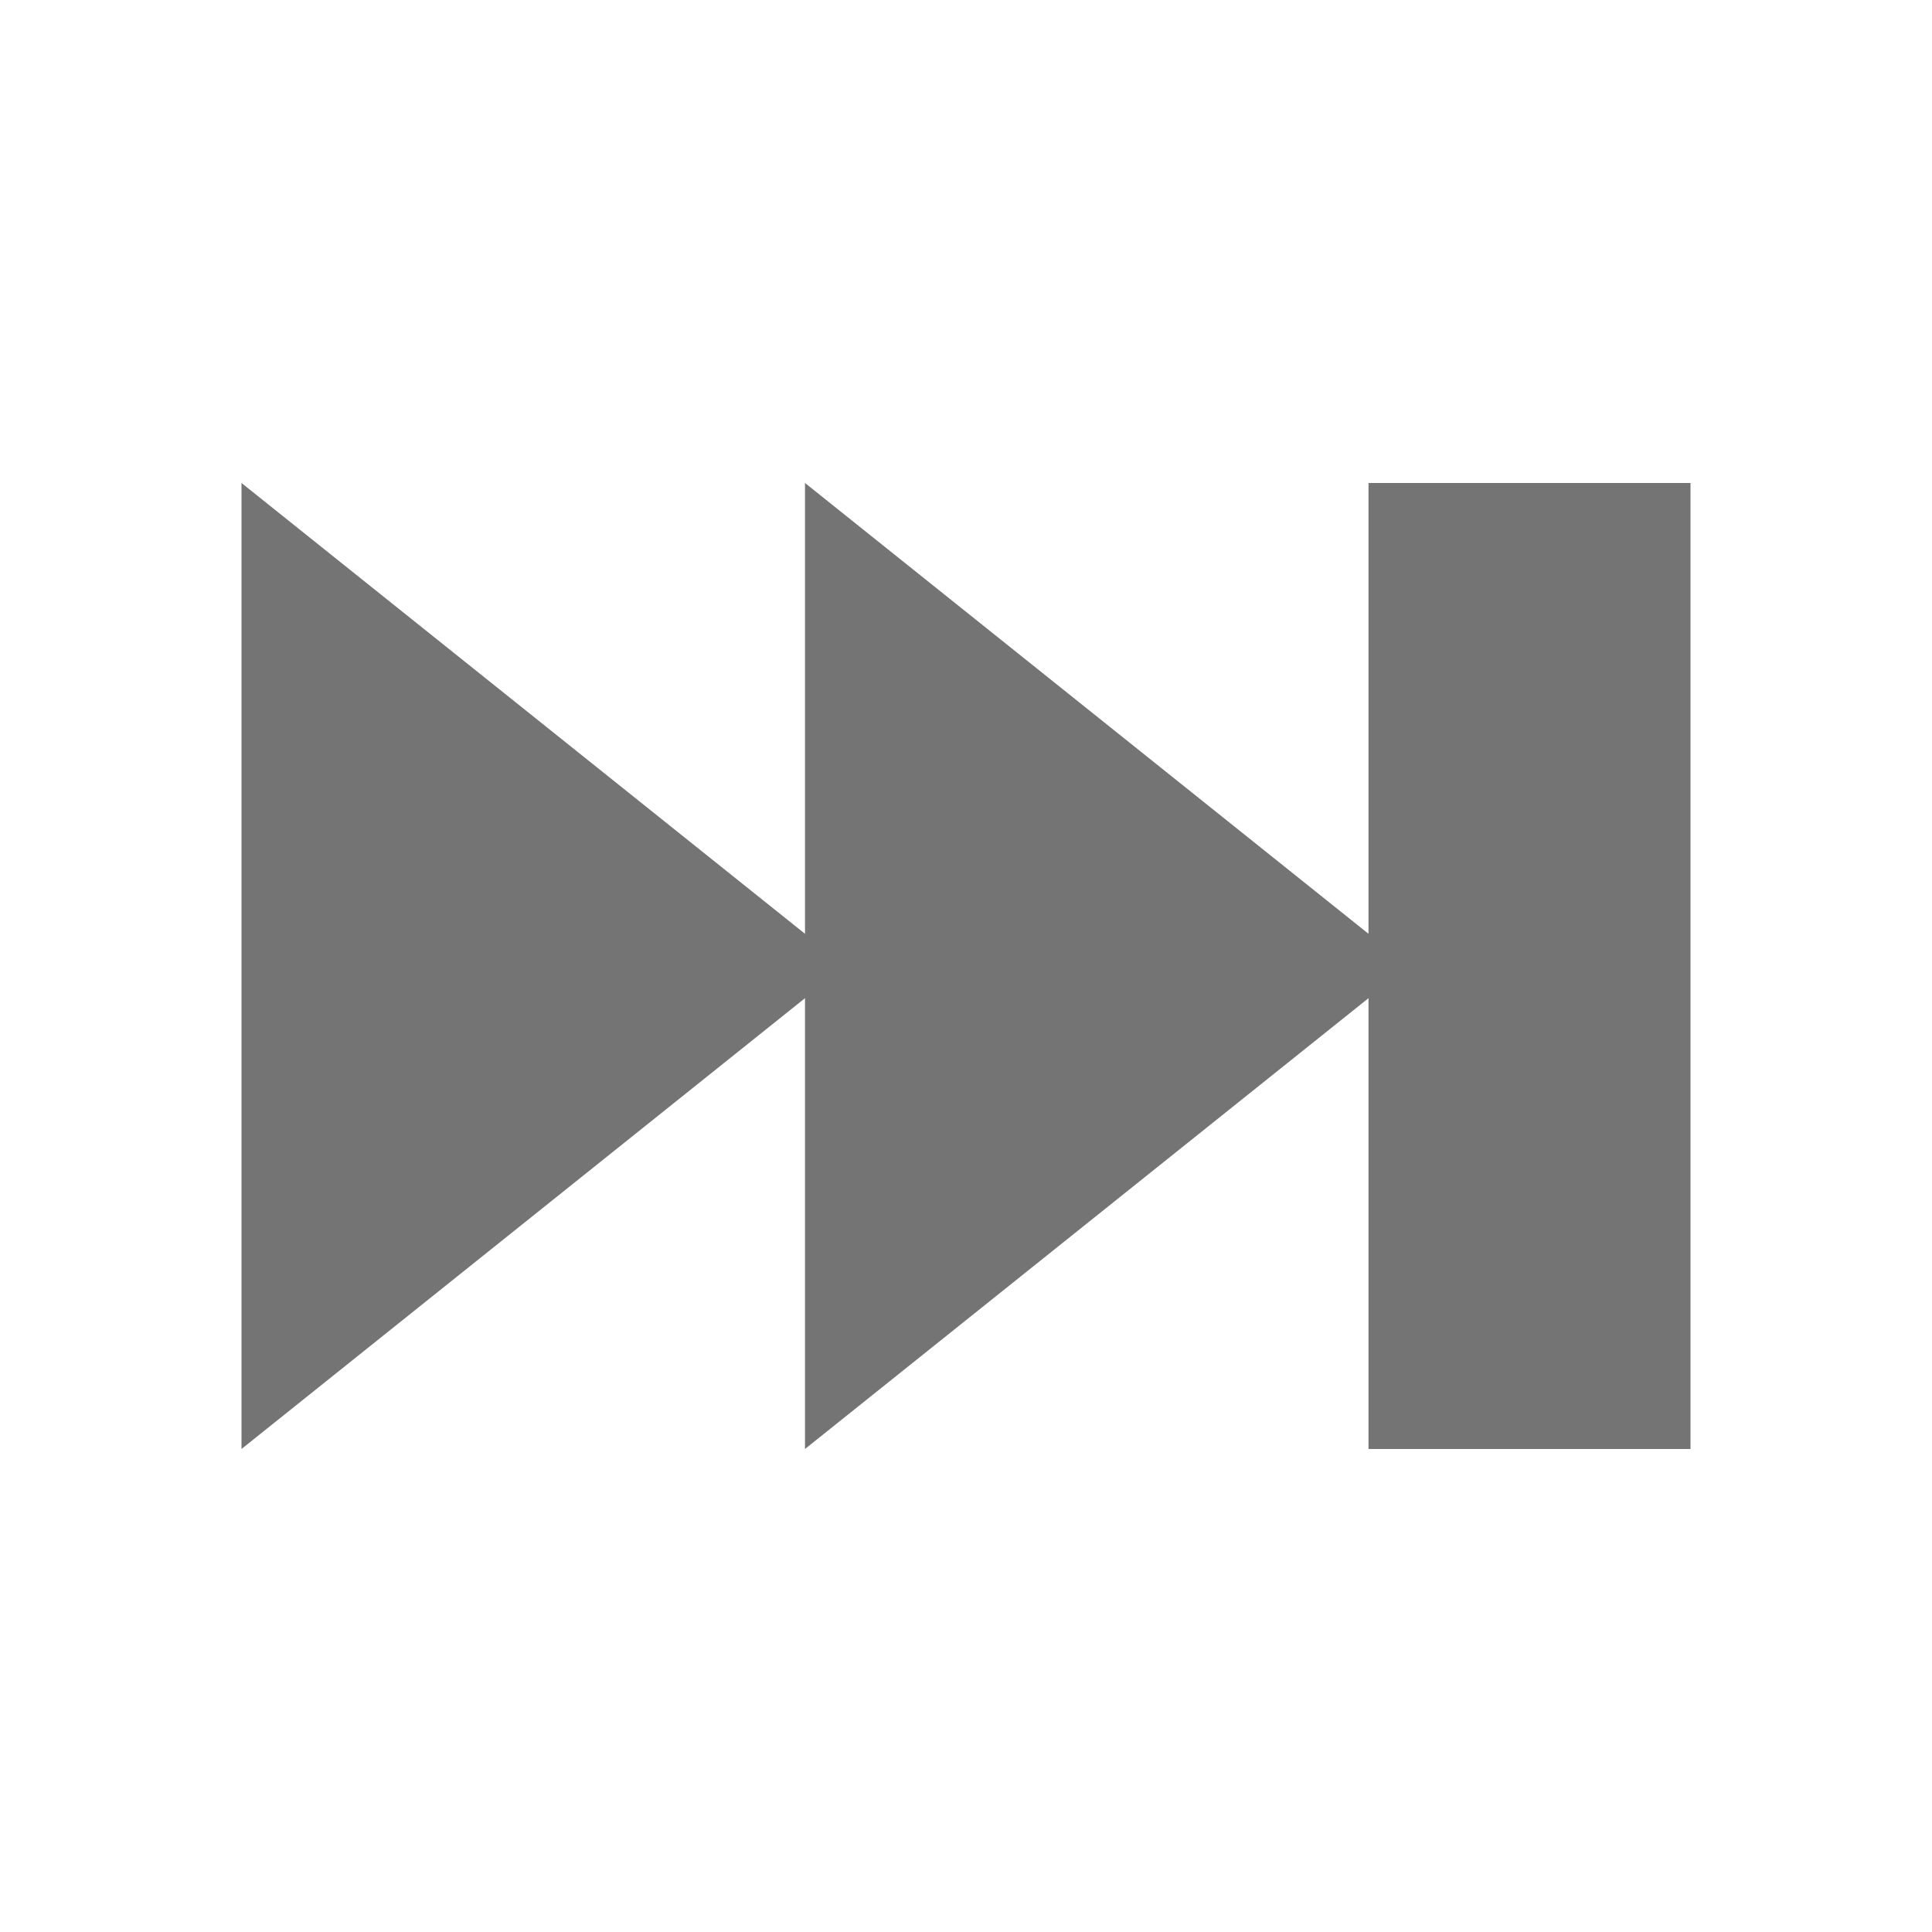
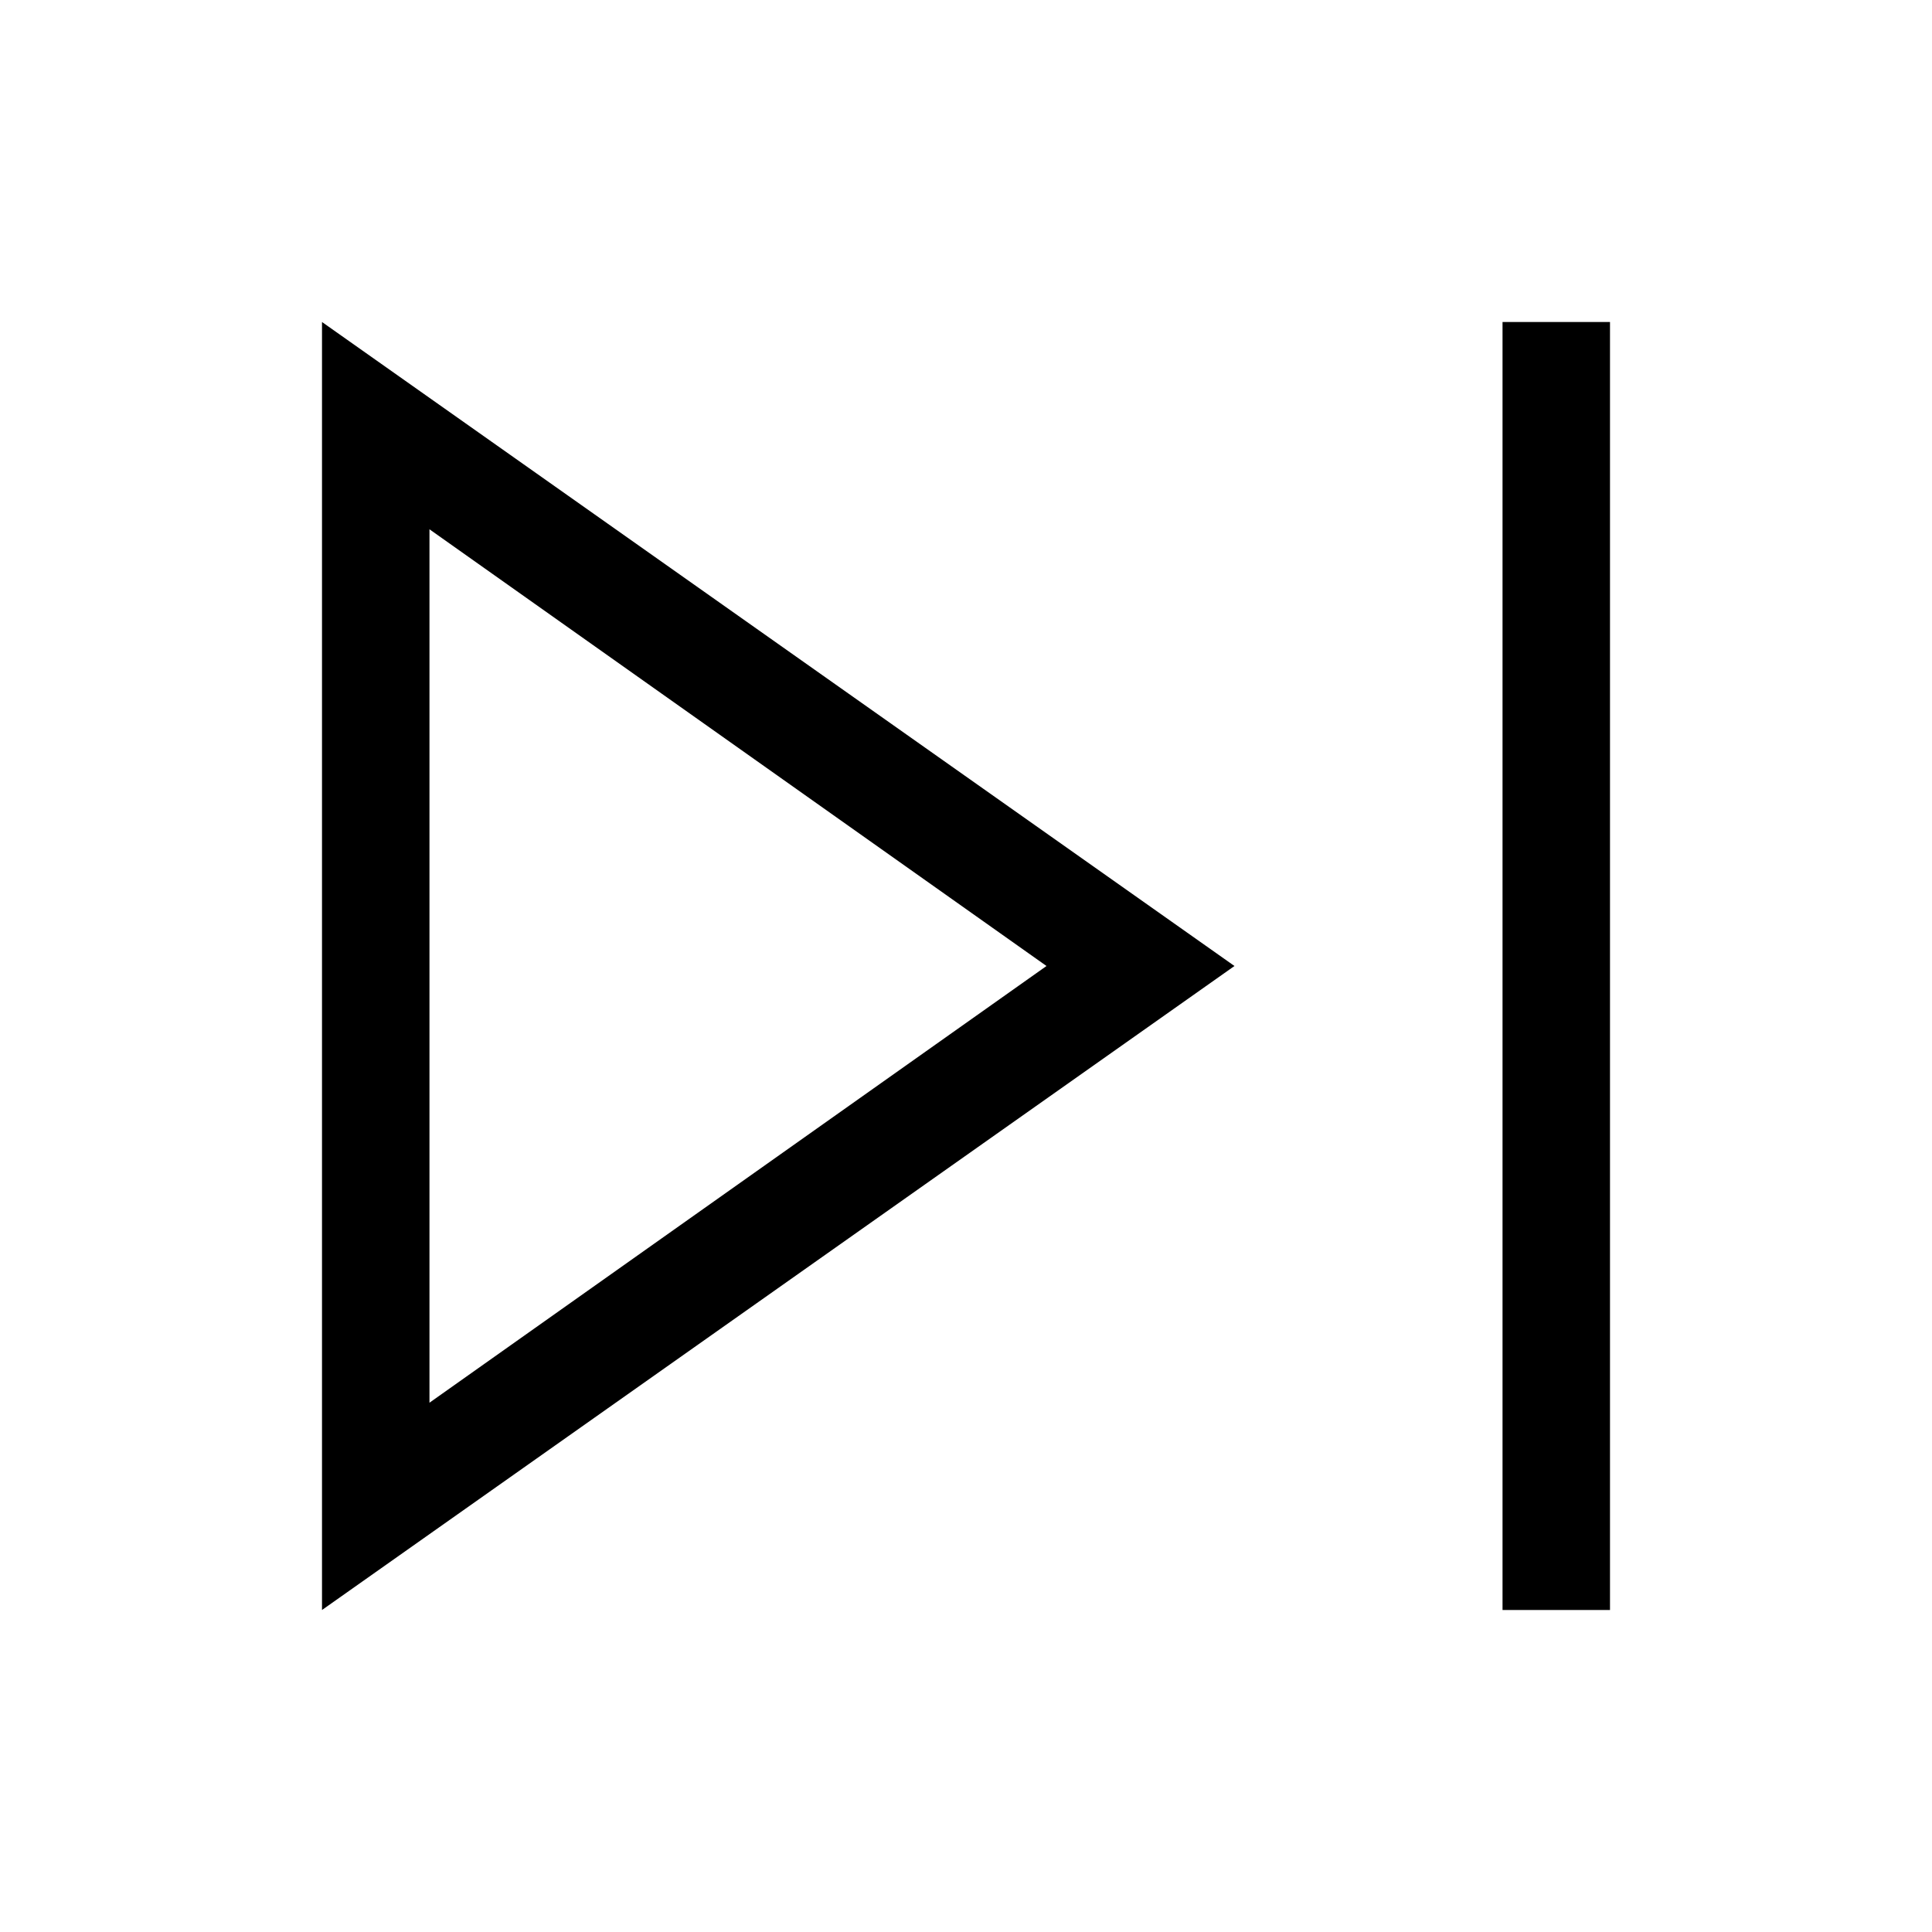
- <svg xmlns="http://www.w3.org/2000/svg" width="48" height="48" viewBox="0 0 48 48" id="svg2" version="1.1">
-   <defs id="defs8" />
-   <g id="layer1" transform="translate(-384,-1004.362)" style="display:inline">
-     <g id="g7021" style="display:inline;fill:#747474;fill-opacity:1" transform="matrix(-1,0,0,1,624,527.9999)">
-       <path id="path7023" d="m 234,512.362 v -24 l -15,12 z" style="opacity:1;fill:#747474;fill-opacity:1;fill-rule:evenodd;stroke:none;stroke-width:1px;stroke-linecap:butt;stroke-linejoin:miter;stroke-opacity:1" />
-       <path style="opacity:1;fill:#747474;fill-opacity:1;fill-rule:evenodd;stroke:none;stroke-width:1px;stroke-linecap:butt;stroke-linejoin:miter;stroke-opacity:1" d="m 220,512.362 v -24 l -15,12 z" id="path7025" />
-       <rect ry="0" y="488.362" x="198" height="24" width="8" id="rect7027" style="color:#000000;display:inline;overflow:visible;visibility:visible;opacity:1;fill:#747474;fill-opacity:1;fill-rule:nonzero;stroke:none;stroke-width:1;stroke-linecap:round;stroke-linejoin:round;stroke-miterlimit:4;stroke-dasharray:none;stroke-dashoffset:0;stroke-opacity:1;marker:none;enable-background:accumulate" />
-     </g>
-   </g>
+ <svg xmlns="http://www.w3.org/2000/svg" id="Calque_1" data-name="Calque 1" viewBox="0 0 48 48">
+   <defs>
+     <style>.cls-1{fill-rule:evenodd;}</style>
+   </defs>
+   <path class="cls-1" d="M10.67,13.15,26,24,10.67,34.85ZM8,8V40L30.67,24ZM37.33,40H40V8H37.33Z" />
</svg>
